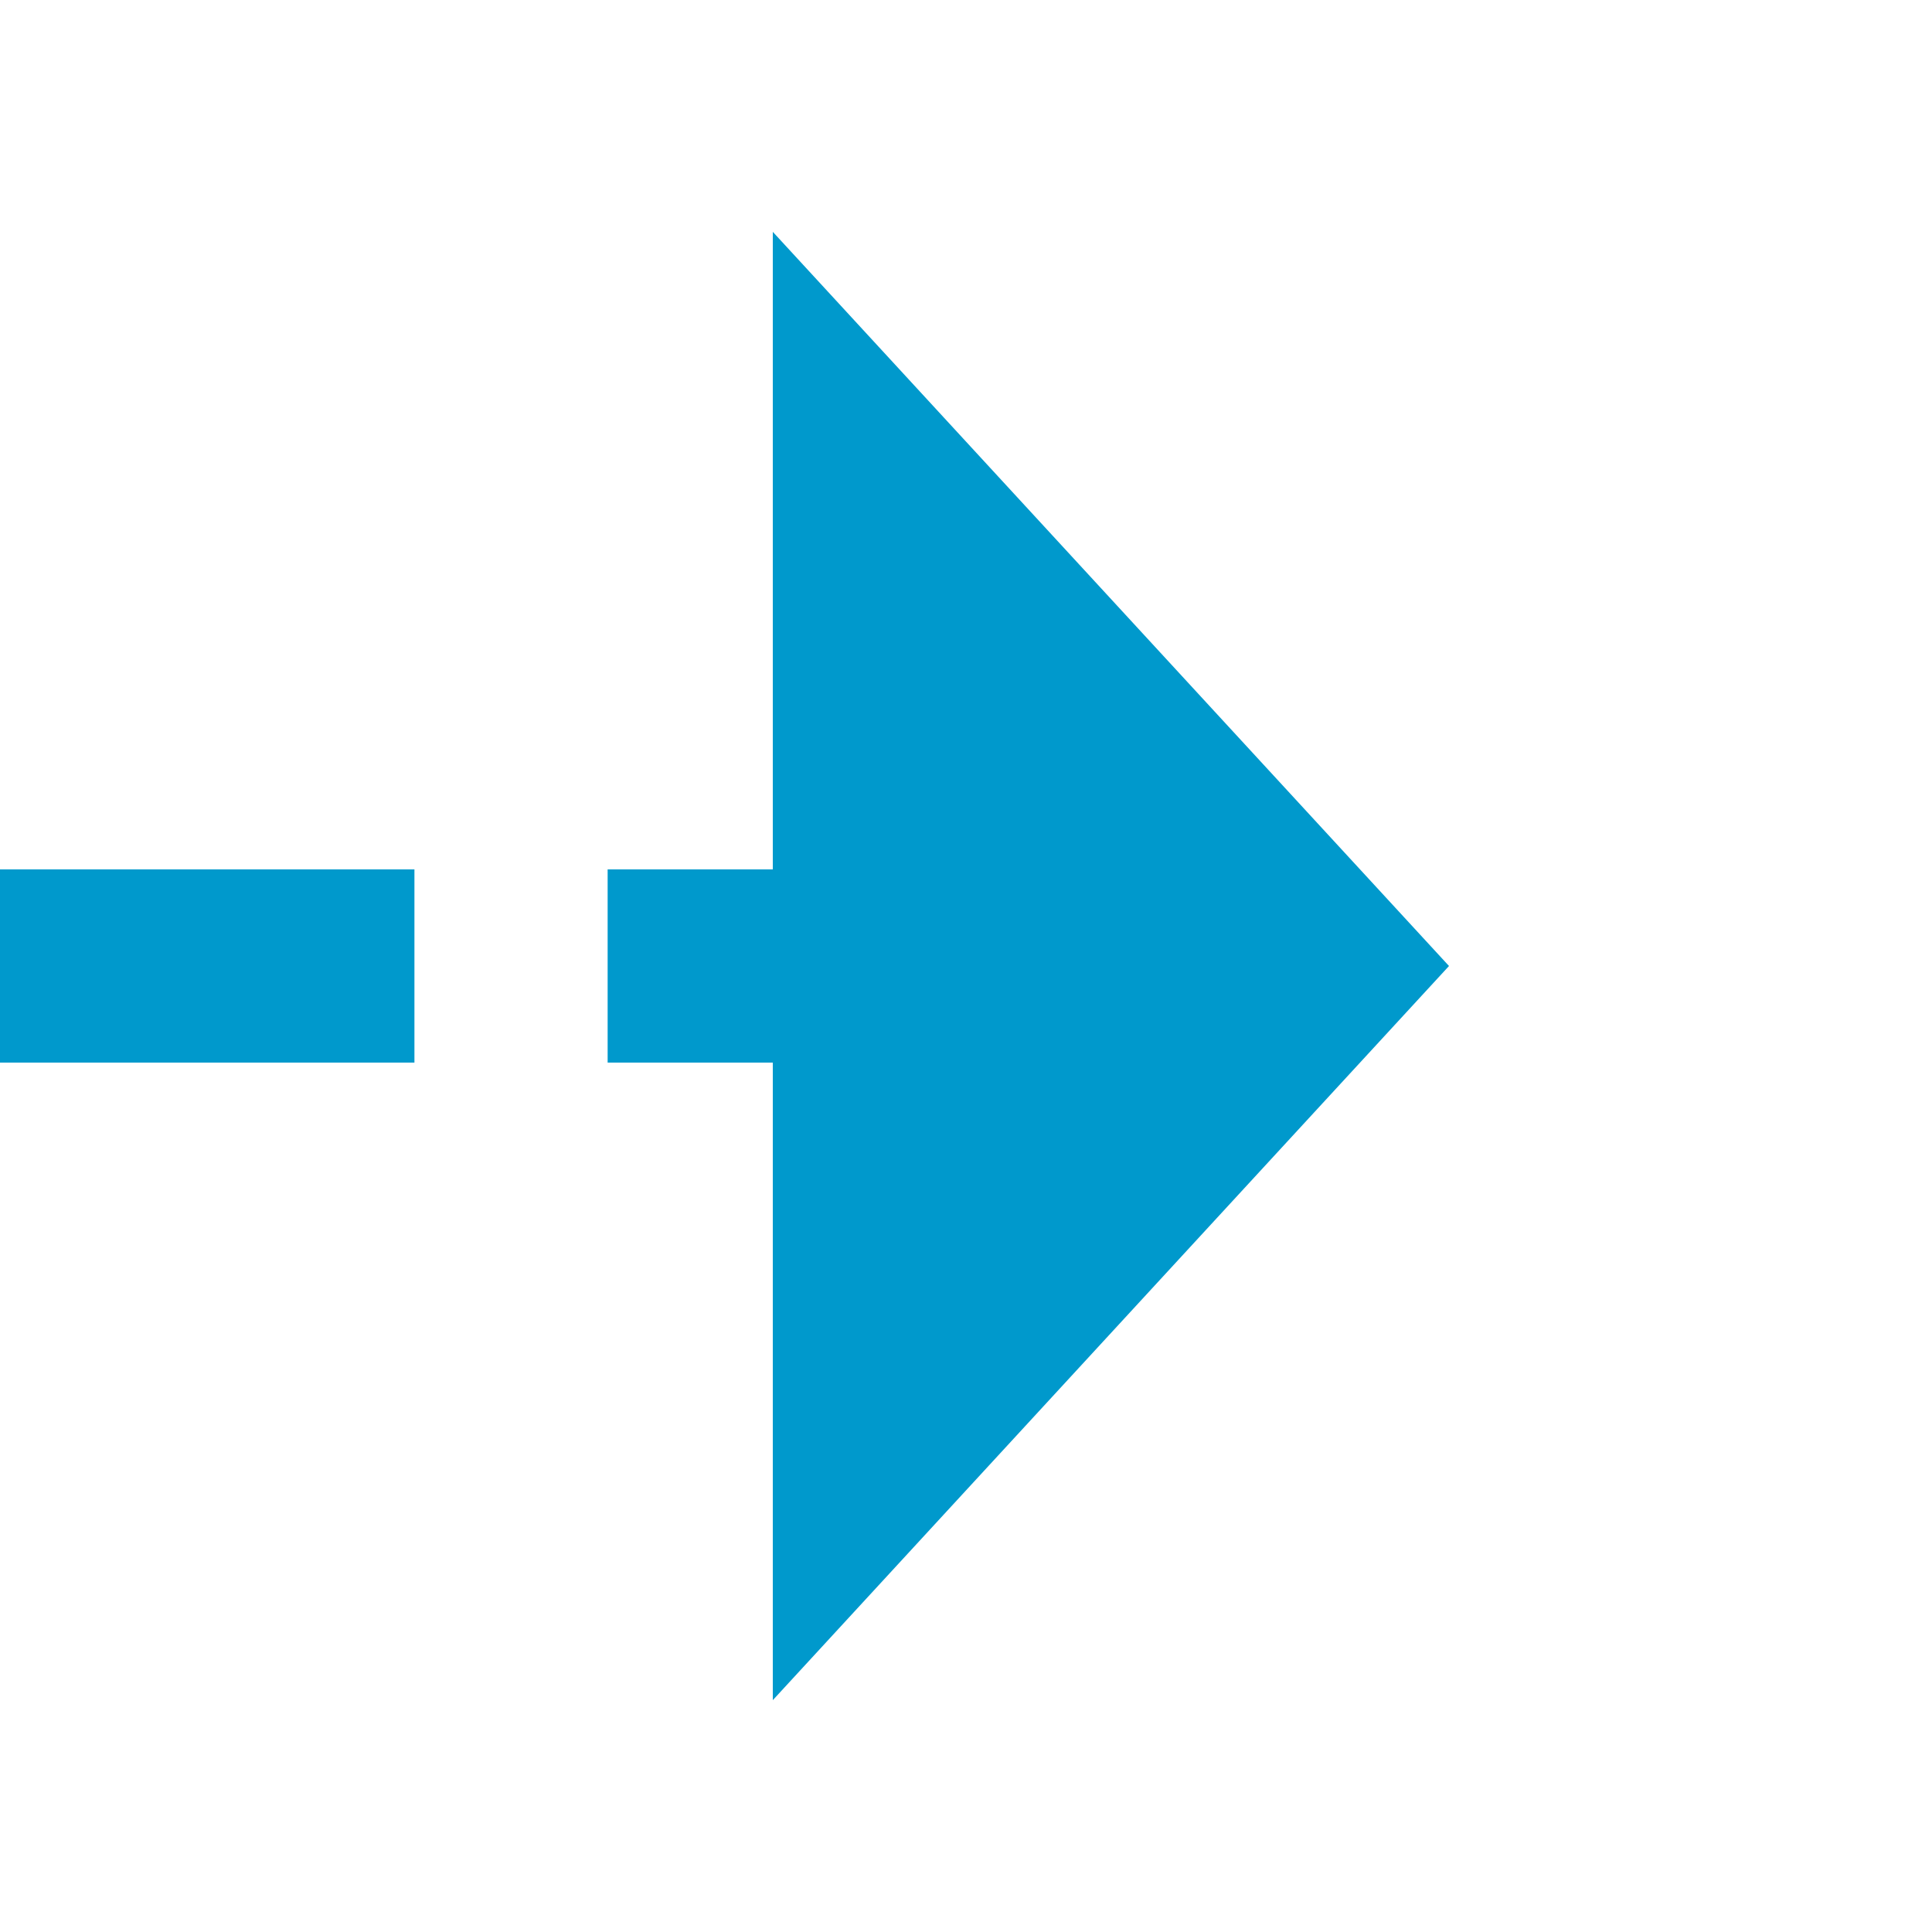
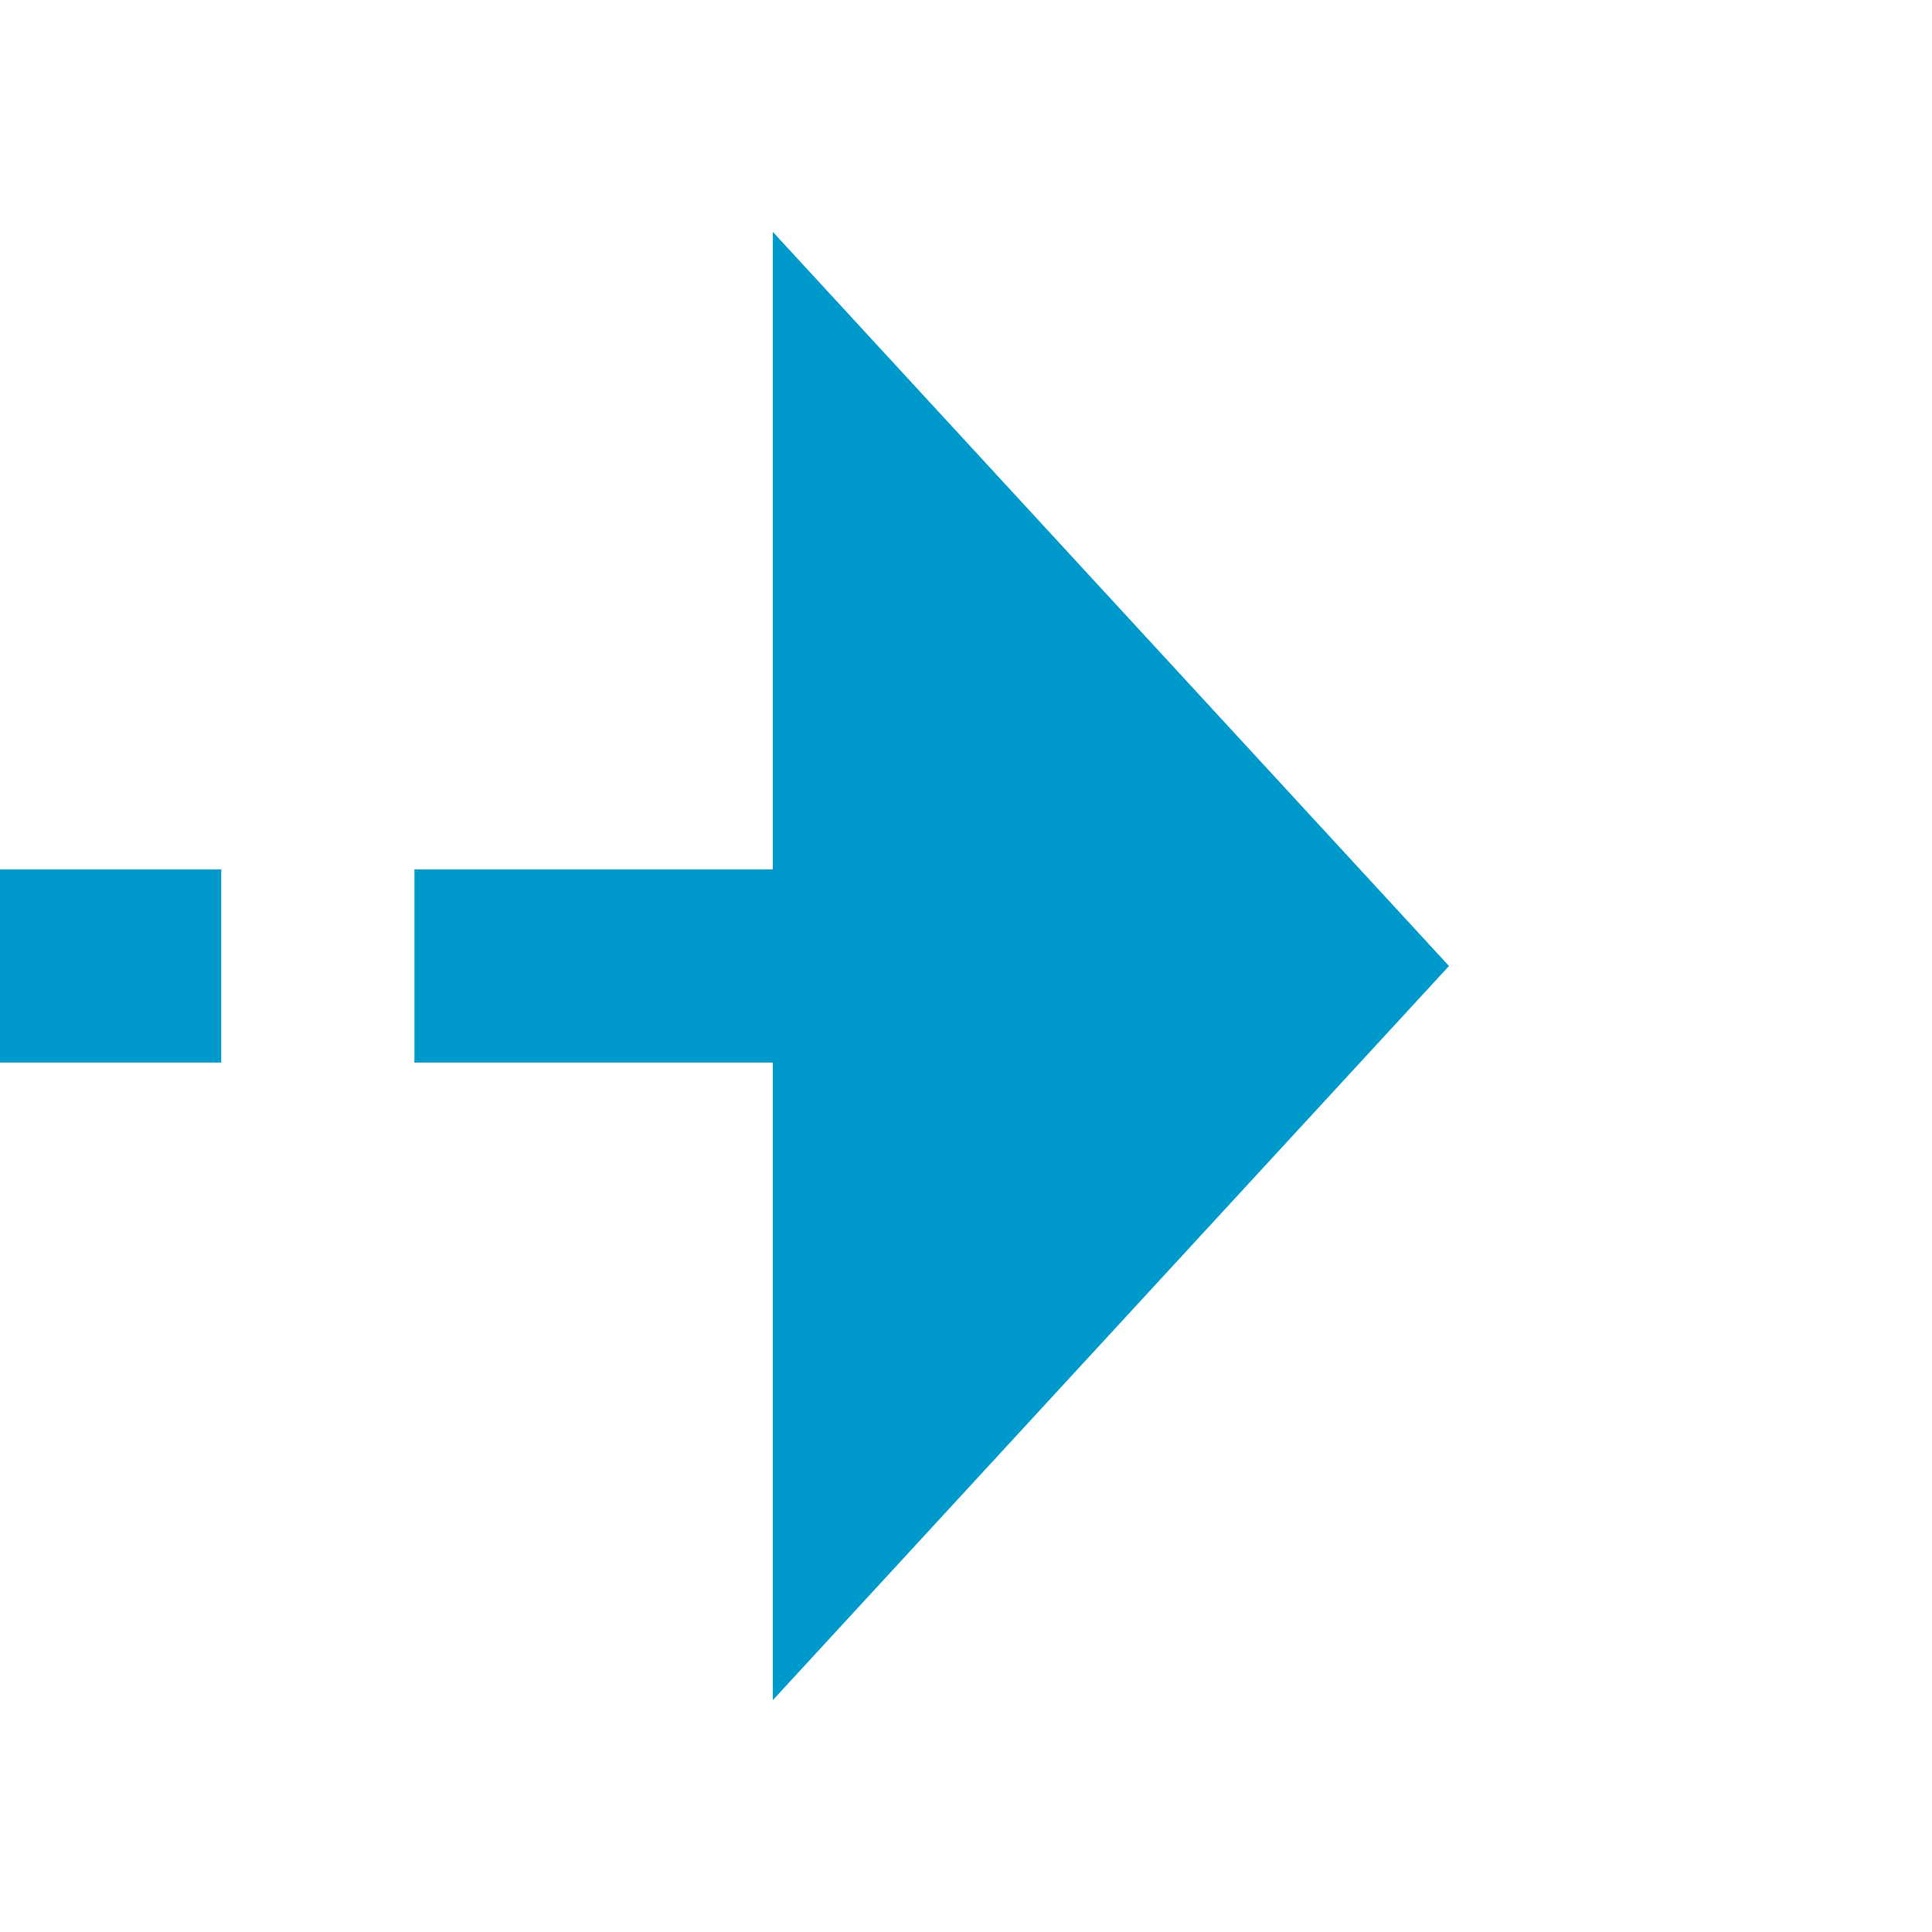
- <svg xmlns="http://www.w3.org/2000/svg" version="1.1" width="20px" height="20px" preserveAspectRatio="xMinYMid meet" viewBox="845 683 20 18">
-   <path d="M 740 721  L 795 721  A 5 5 0 0 0 800 716 L 800 697  A 5 5 0 0 1 805 692 L 854 692  " stroke-width="2" stroke-dasharray="6,2" stroke="rgba(0, 153, 204, 1)" fill="none" class="stroke" />
-   <path d="M 853 699.6  L 860 692  L 853 684.4  L 853 699.6  Z " fill-rule="nonzero" fill="rgba(0, 153, 204, 1)" stroke="none" class="fill" />
+ <svg xmlns="http://www.w3.org/2000/svg" version="1.1" width="20px" height="20px" preserveAspectRatio="xMinYMid meet" viewBox="845 613 20 18">
+   <path d="M 740 661  L 795 661  A 5 5 0 0 0 800 656 L 800 627  A 5 5 0 0 1 805 622 L 854 622  " stroke-width="2" stroke-dasharray="6,2" stroke="rgba(0, 153, 204, 1)" fill="none" class="stroke" />
+   <path d="M 853 629.6  L 860 622  L 853 614.4  L 853 629.6  Z " fill-rule="nonzero" fill="rgba(0, 153, 204, 1)" stroke="none" class="fill" />
</svg>
